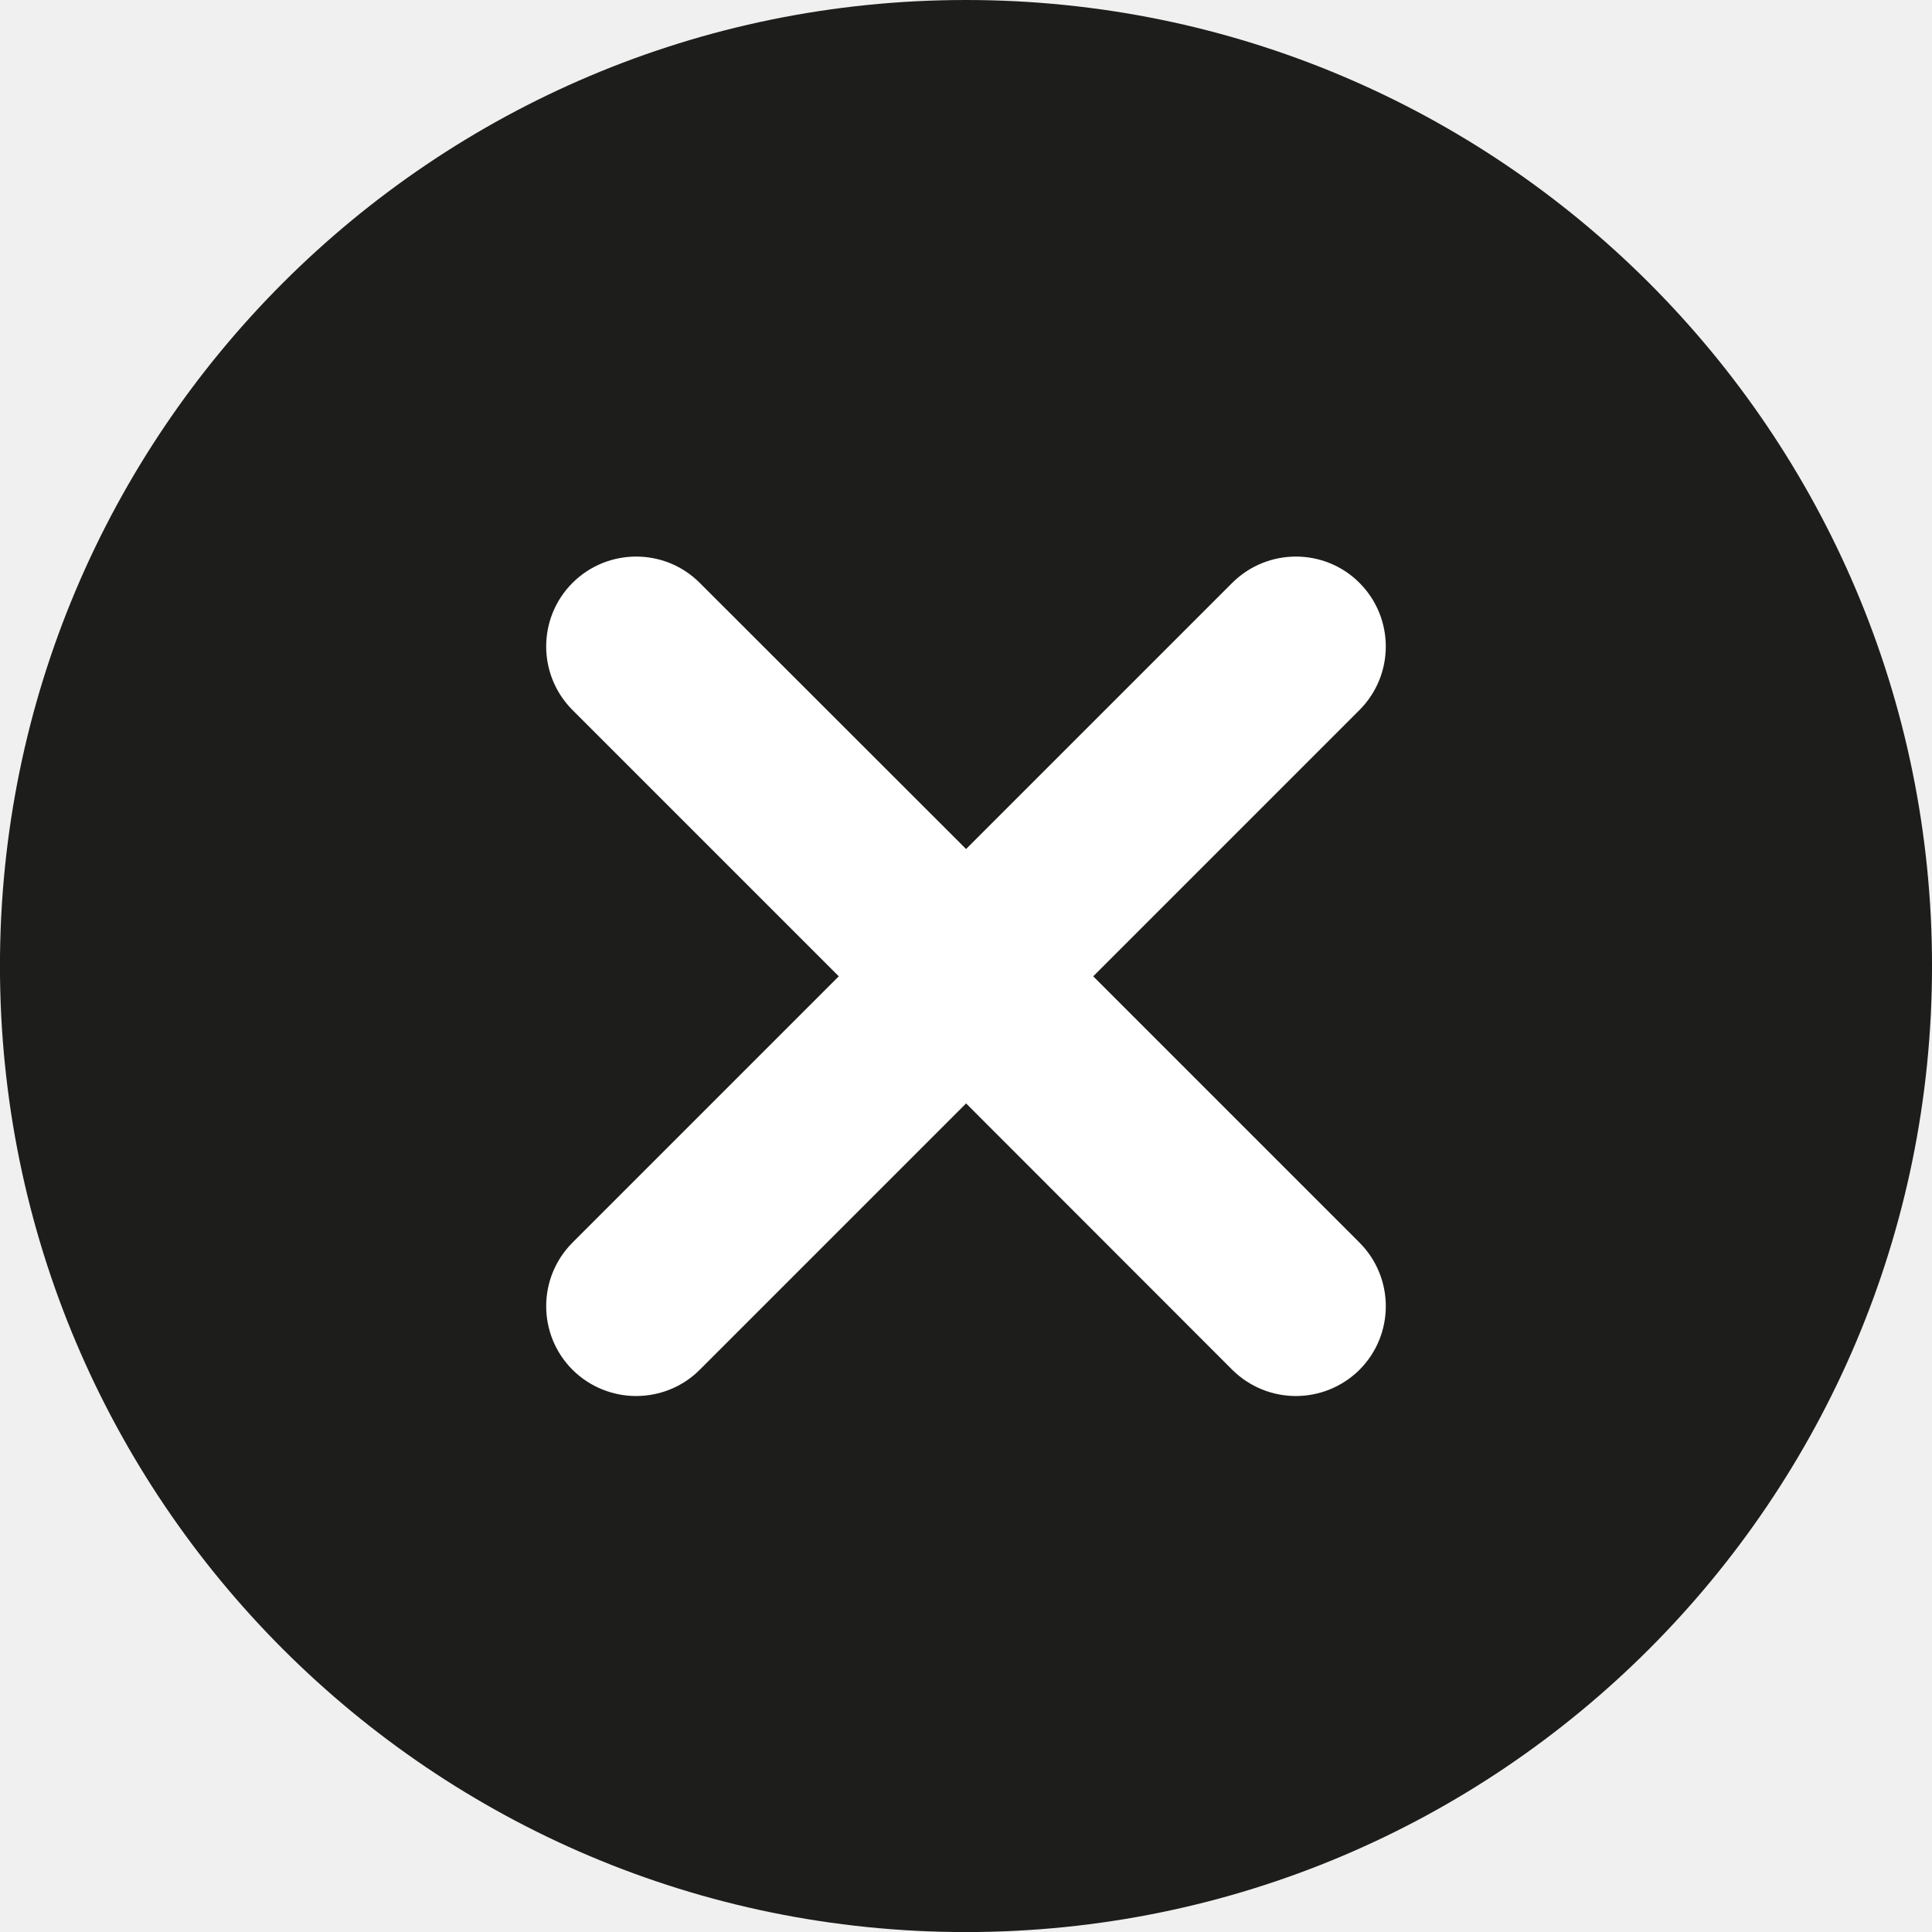
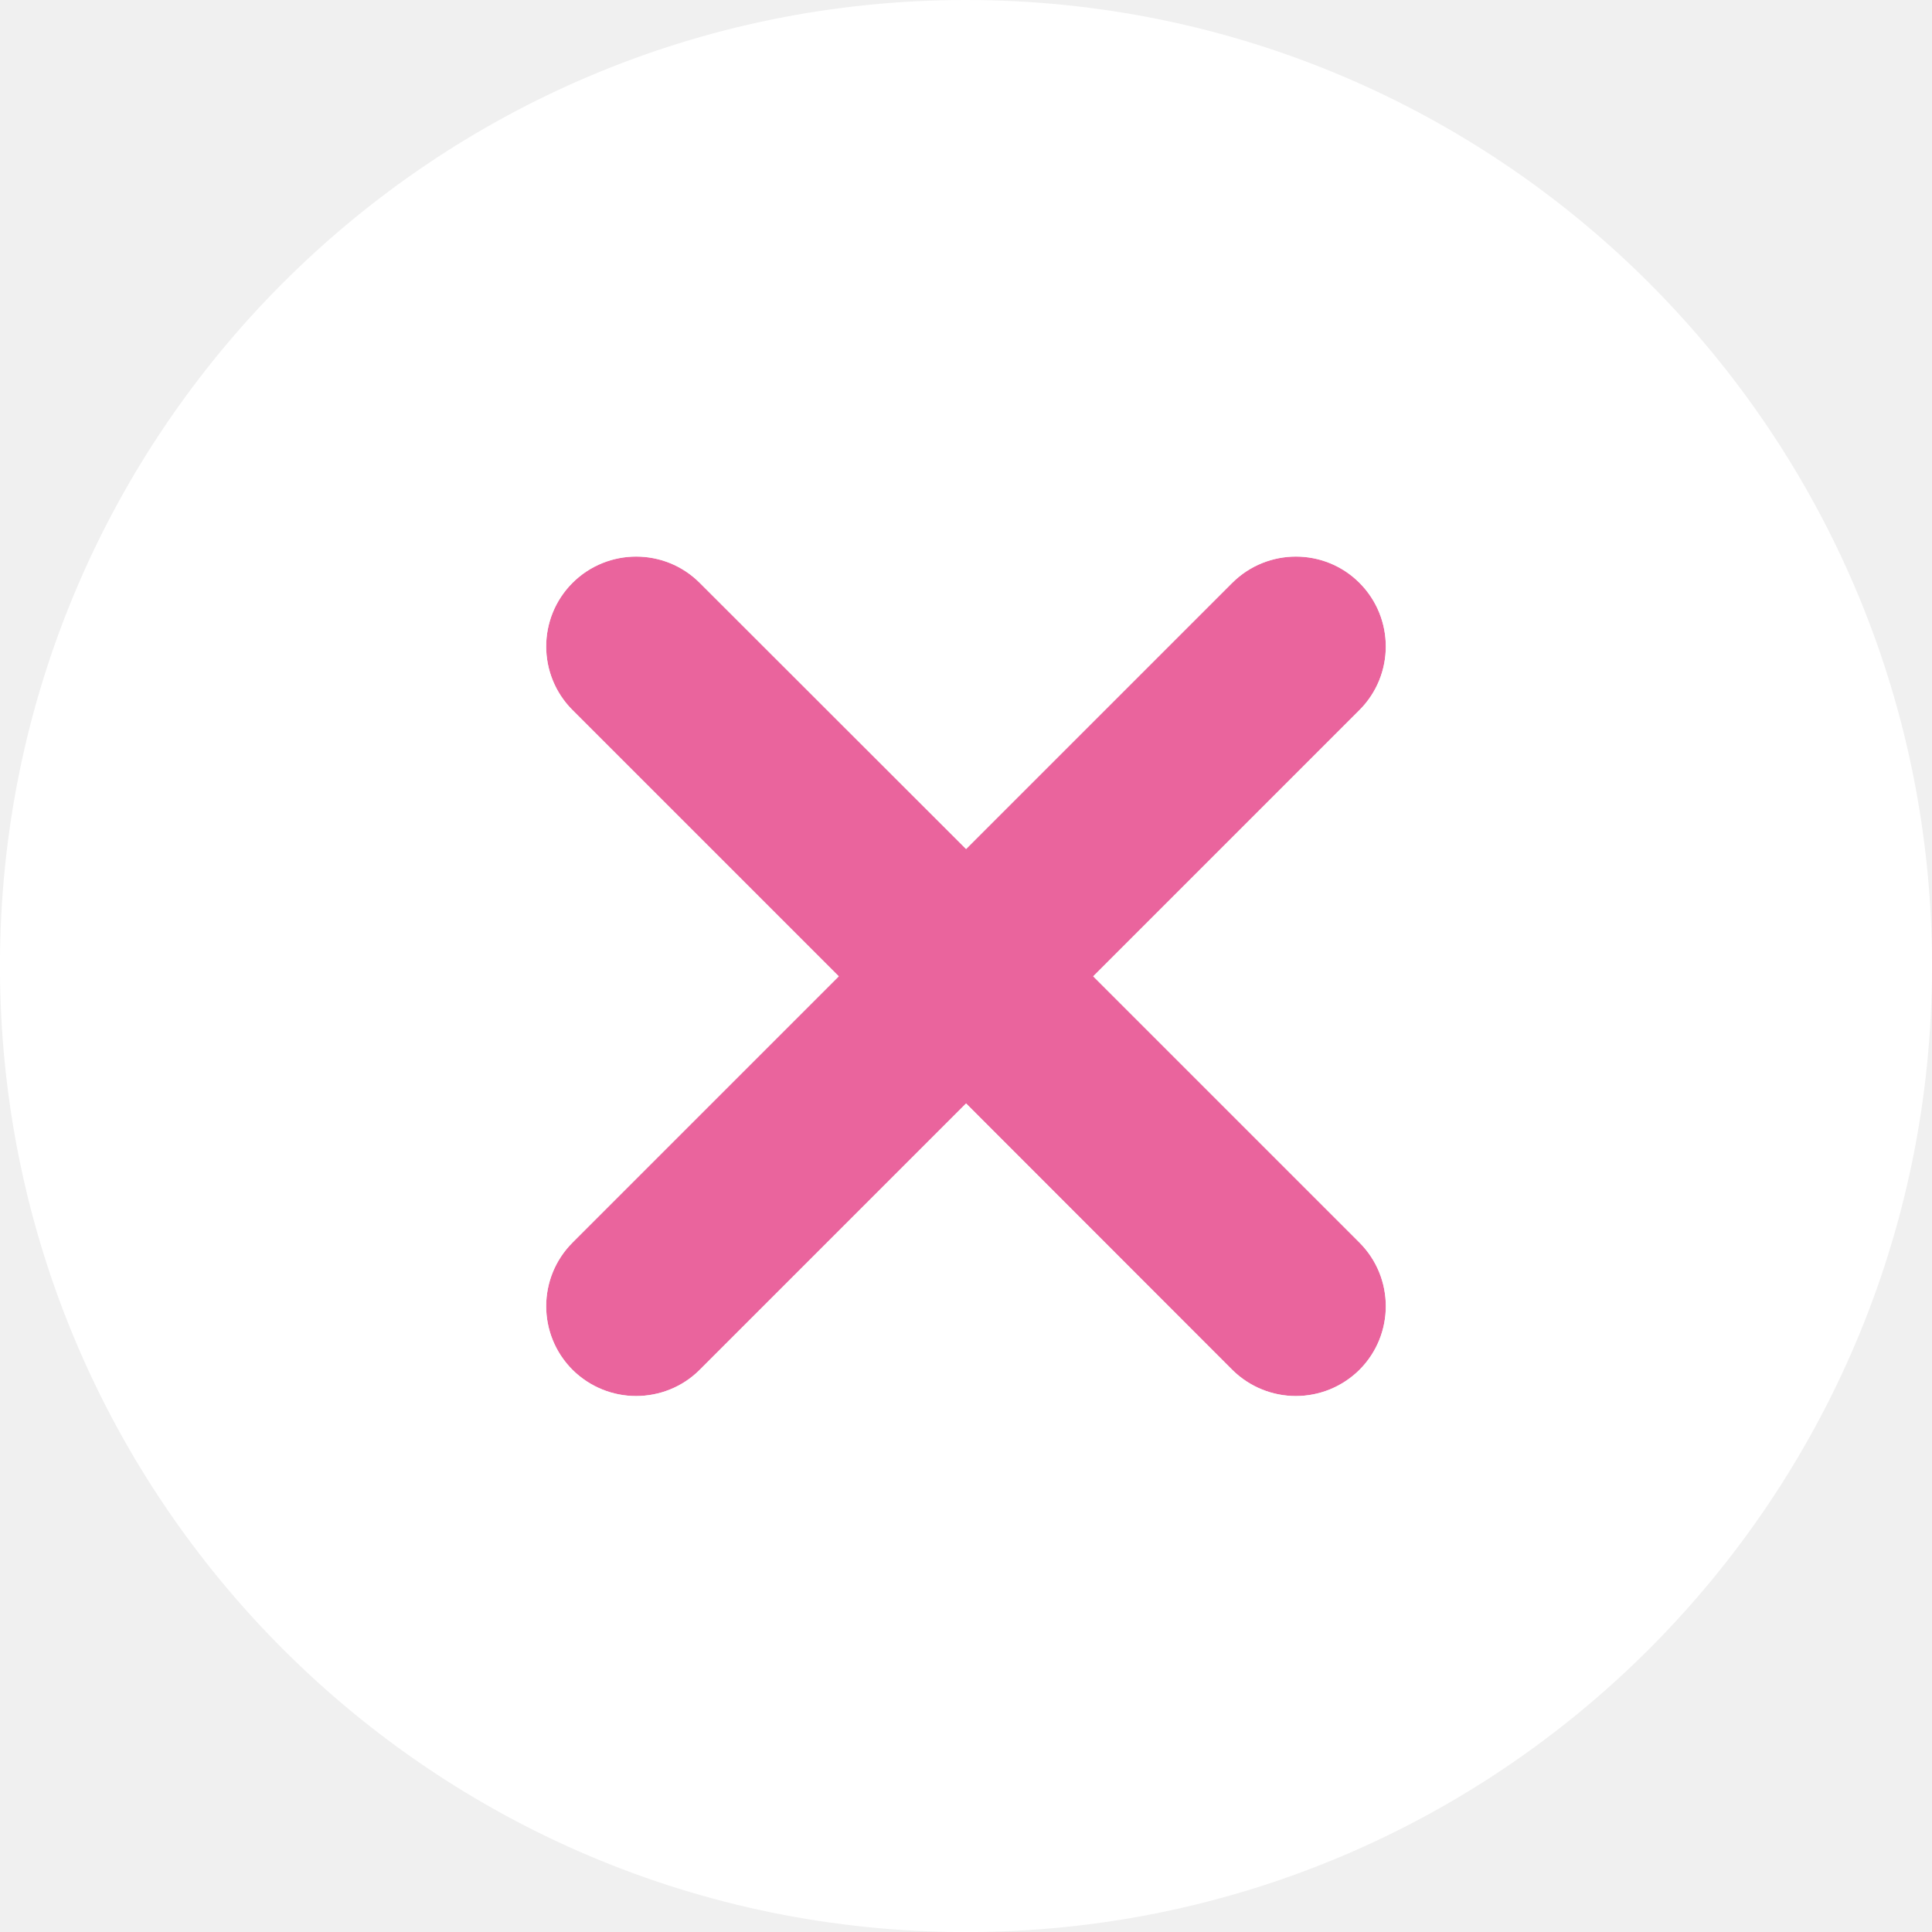
<svg xmlns="http://www.w3.org/2000/svg" version="1.1" id="Ebene_1" x="0px" y="0px" width="96.667px" height="96.667px" viewBox="0 0 96.667 96.667" enable-background="new 0 0 96.667 96.667" xml:space="preserve">
  <g id="XMLID_1_">
    <g>
-       <path fill="#FFFFFF" d="M68.018,29.161c1.76,1.76,1.76,4.61,0,6.37l-13.32,13.32l13.32,13.32c1.76,1.76,1.76,4.61,0,6.37    c-0.881,0.87-2.03,1.31-3.181,1.31c-1.149,0-2.3-0.439-3.18-1.31l-13.32-13.33l-13.33,13.33c-0.87,0.87-2.03,1.31-3.18,1.31    s-2.3-0.439-3.18-1.31c-1.76-1.76-1.76-4.61,0-6.37l13.32-13.32l-13.32-13.32c-1.76-1.76-1.76-4.61,0-6.37    c1.76-1.75,4.61-1.75,6.36,0l13.33,13.32l13.32-13.32C63.417,27.411,66.268,27.411,68.018,29.161z" />
-       <path fill="#1D1D1B" d="M48.328,0c26.7,0,48.34,21.64,48.34,48.33c0,26.7-21.64,48.34-48.34,48.34    c-26.69,0-48.33-21.64-48.33-48.34C-0.002,21.641,21.638,0,48.328,0z M68.018,35.53c1.76-1.76,1.76-4.61,0-6.37    c-1.75-1.75-4.601-1.75-6.36,0l-13.32,13.32l-13.33-13.32c-1.75-1.75-4.6-1.75-6.36,0c-1.76,1.76-1.76,4.61,0,6.37l13.32,13.32    l-13.32,13.32c-1.76,1.76-1.76,4.61,0,6.37c0.88,0.87,2.03,1.31,3.18,1.31s2.31-0.439,3.18-1.31l13.33-13.33l13.32,13.33    c0.88,0.87,2.03,1.31,3.18,1.31c1.15,0,2.3-0.439,3.181-1.31c1.76-1.76,1.76-4.61,0-6.37l-13.32-13.32L68.018,35.53z" />
+       <path fill="rgb(234, 100, 157)" d="M68.018,29.161c1.76,1.76,1.76,4.61,0,6.37l-13.32,13.32l13.32,13.32c1.76,1.76,1.76,4.61,0,6.37    c-0.881,0.87-2.03,1.31-3.181,1.31c-1.149,0-2.3-0.439-3.18-1.31l-13.32-13.33l-13.33,13.33c-0.87,0.87-2.03,1.31-3.18,1.31    s-2.3-0.439-3.18-1.31c-1.76-1.76-1.76-4.61,0-6.37l13.32-13.32l-13.32-13.32c-1.76-1.76-1.76-4.61,0-6.37    c1.76-1.75,4.61-1.75,6.36,0l13.33,13.32l13.32-13.32C63.417,27.411,66.268,27.411,68.018,29.161z" />
+       <path fill="rgb(255, 255, 255)" d="M48.328,0c26.7,0,48.34,21.64,48.34,48.33c0,26.7-21.64,48.34-48.34,48.34    c-26.69,0-48.33-21.64-48.33-48.34C-0.002,21.641,21.638,0,48.328,0z M68.018,35.53c1.76-1.76,1.76-4.61,0-6.37    c-1.75-1.75-4.601-1.75-6.36,0l-13.32,13.32l-13.33-13.32c-1.75-1.75-4.6-1.75-6.36,0c-1.76,1.76-1.76,4.61,0,6.37l13.32,13.32    l-13.32,13.32c-1.76,1.76-1.76,4.61,0,6.37c0.88,0.87,2.03,1.31,3.18,1.31s2.31-0.439,3.18-1.31l13.33-13.33l13.32,13.33    c0.88,0.87,2.03,1.31,3.18,1.31c1.15,0,2.3-0.439,3.181-1.31c1.76-1.76,1.76-4.61,0-6.37l-13.32-13.32L68.018,35.53z" />
    </g>
    <g>
	</g>
  </g>
</svg>
